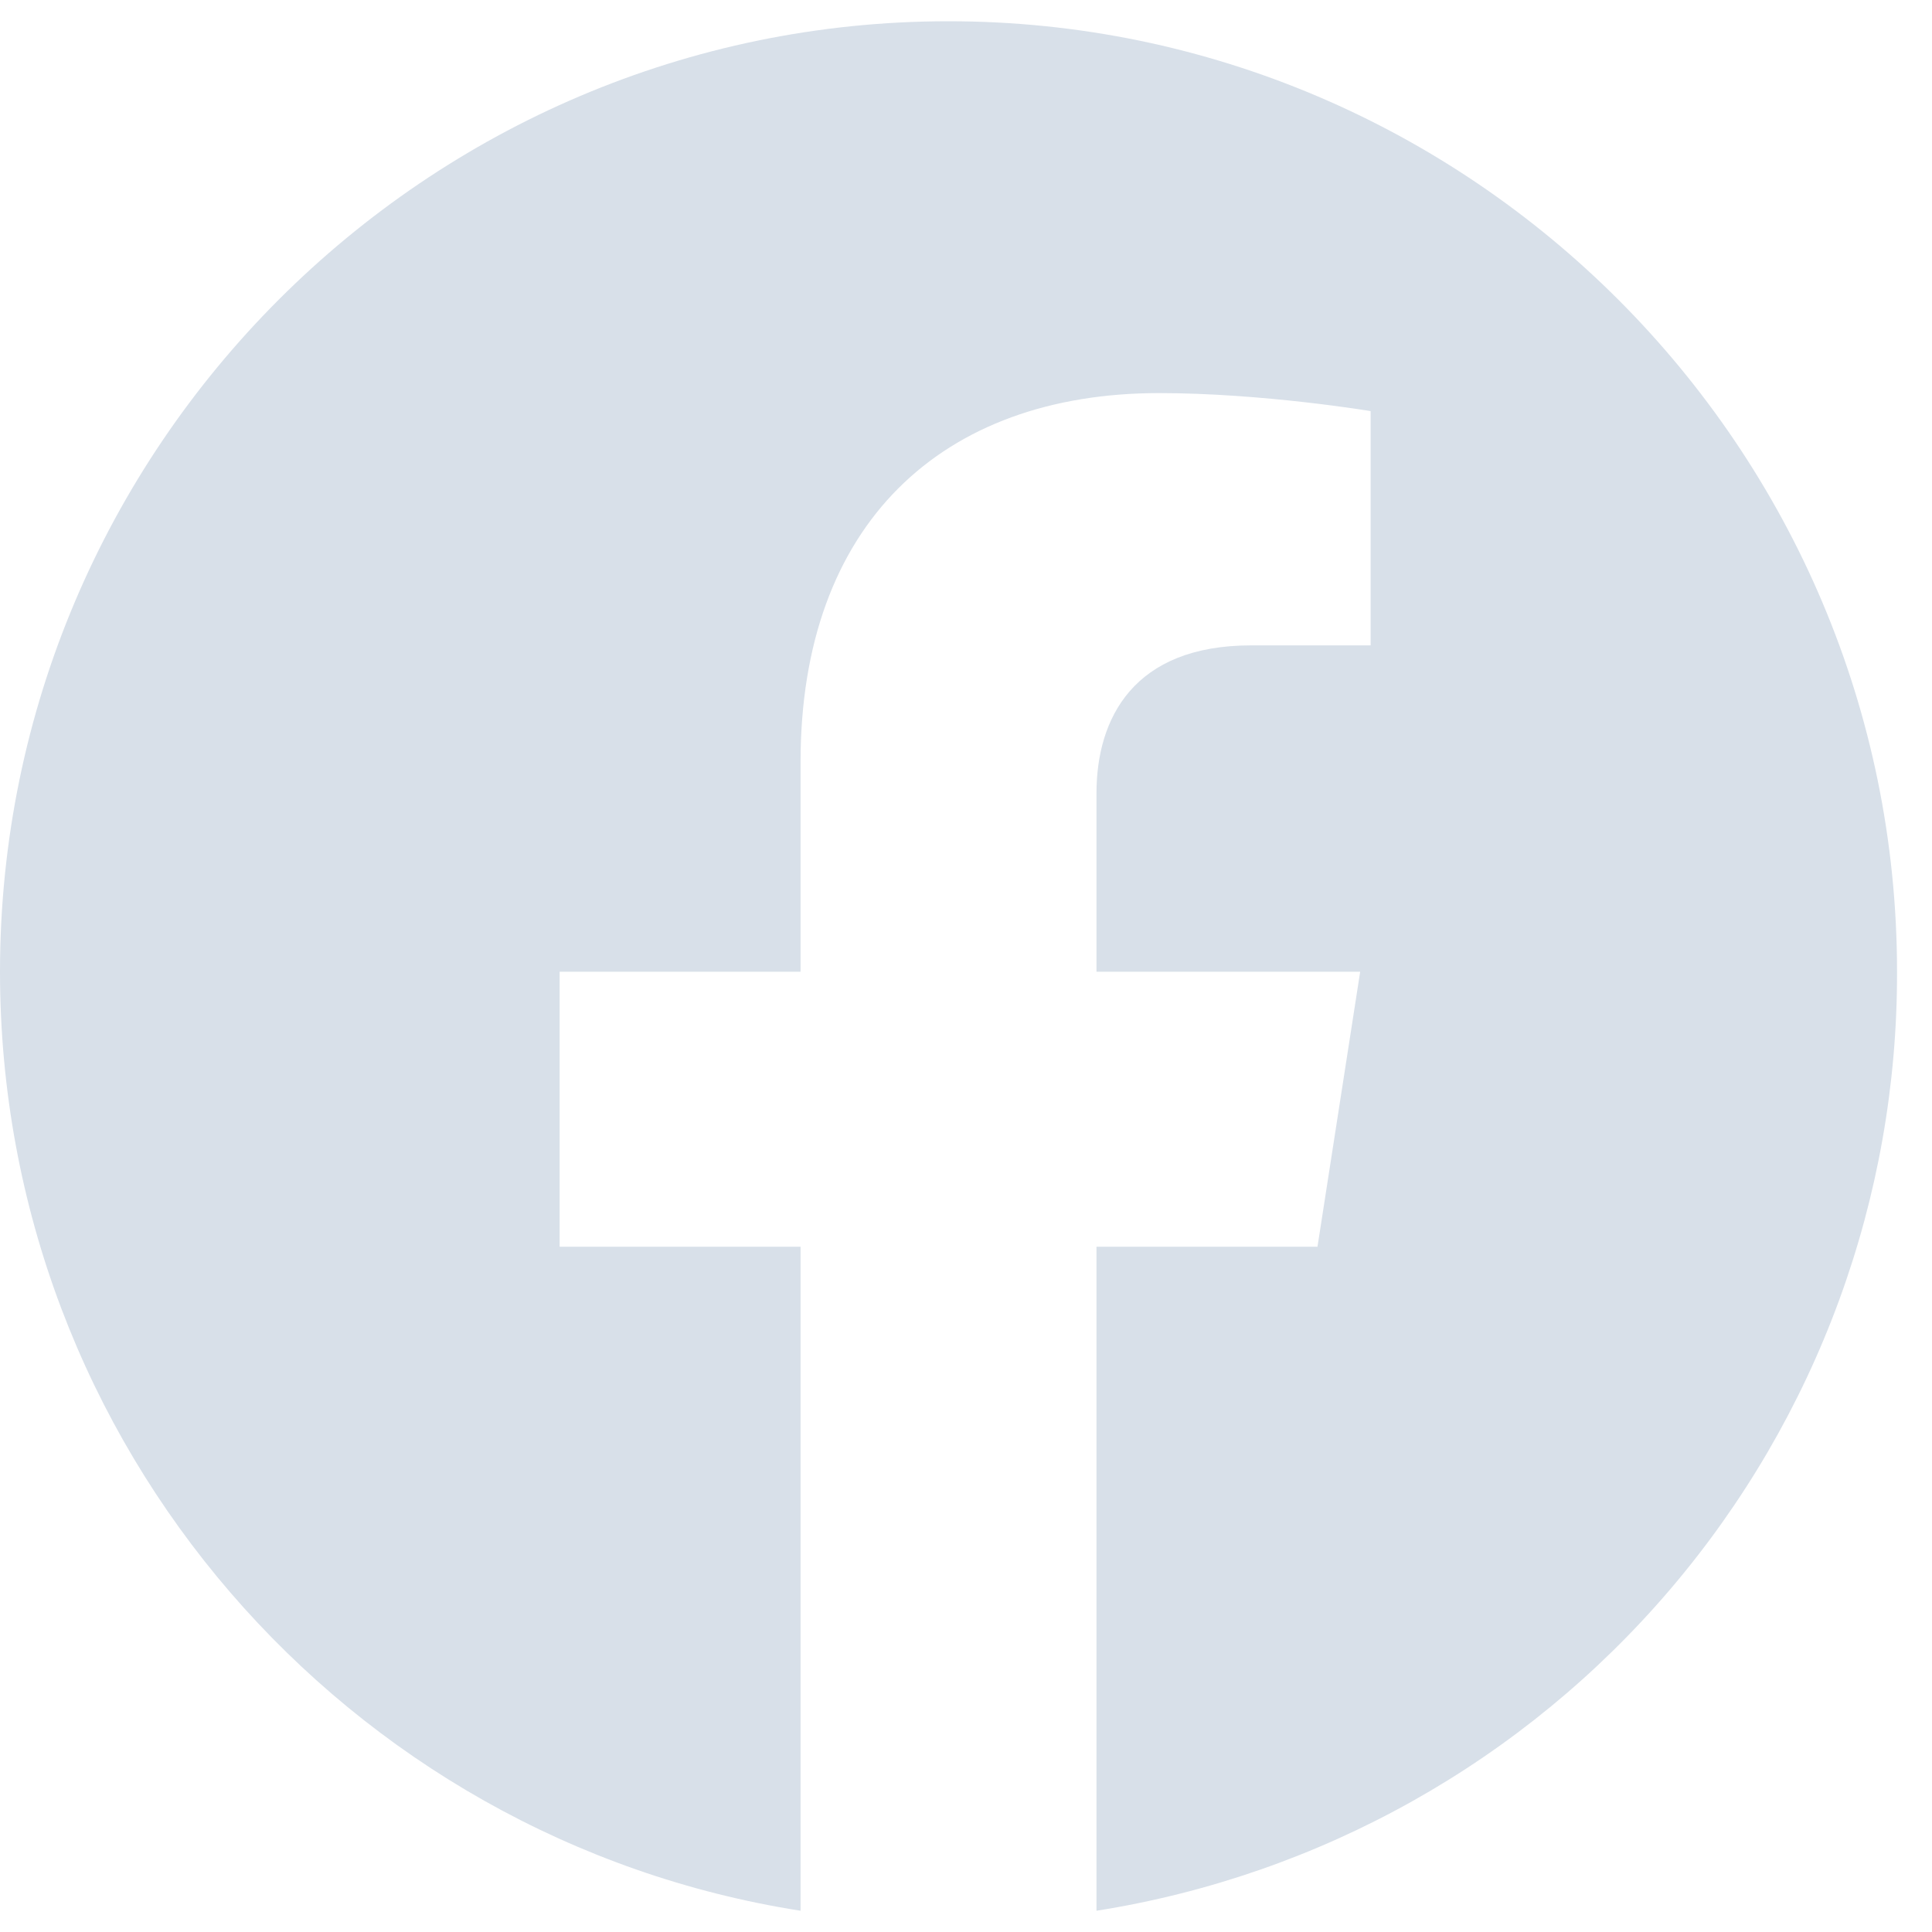
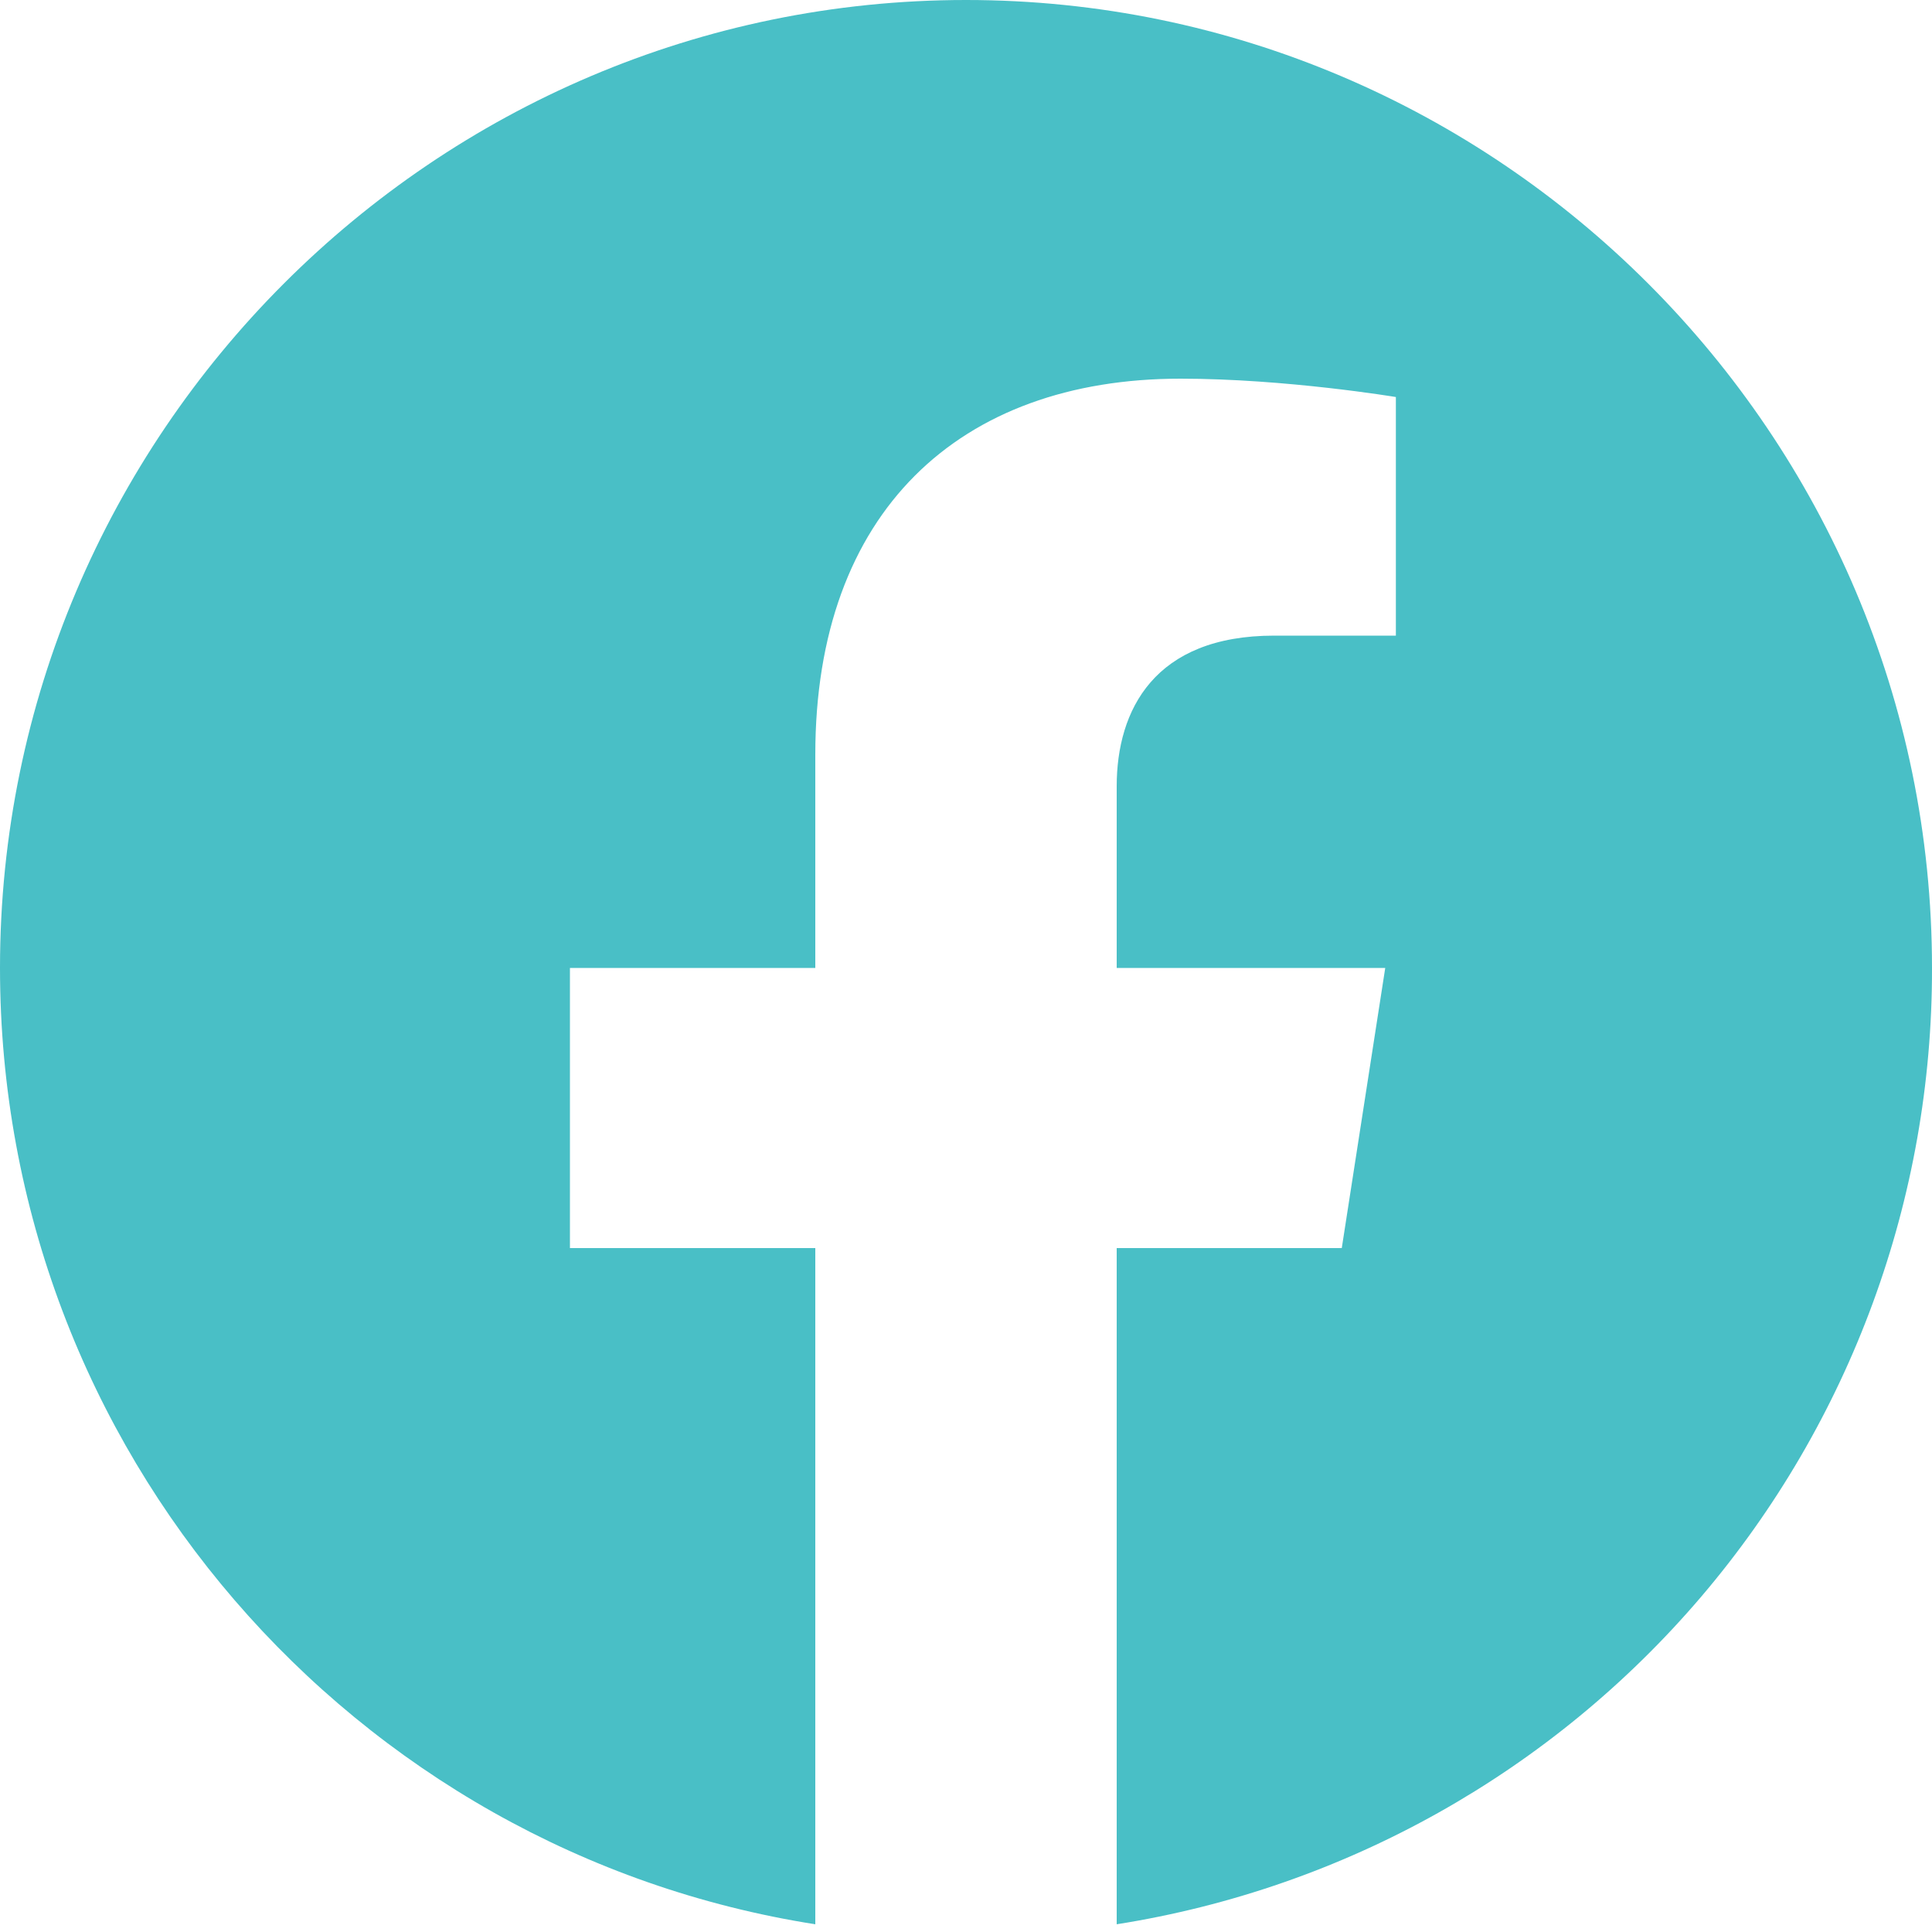
- <svg xmlns="http://www.w3.org/2000/svg" width="41" height="41" viewBox="0 0 41 41" fill="none">
-   <path d="M20.129 0.451C9.058 0.451 0 9.489 0 20.621C0 30.685 7.367 39.039 16.989 40.549V26.458H11.876V20.621H16.989V16.172C16.989 11.12 19.988 8.342 24.598 8.342C26.792 8.342 29.087 8.724 29.087 8.724V13.696H26.55C24.054 13.696 23.269 15.246 23.269 16.836V20.621H28.865L27.959 26.458H23.269V40.549C28.013 39.799 32.332 37.379 35.447 33.725C38.563 30.07 40.269 25.423 40.258 20.621C40.258 9.489 31.2 0.451 20.129 0.451Z" fill="#D8E0E9" />
+ <svg xmlns="http://www.w3.org/2000/svg" width="30" height="30" viewBox="0 0 30 30" fill="none">
+   <path d="M15 0C6.75 0 0 6.735 0 15.03C0 22.53 5.49 28.755 12.66 29.88V19.38H8.85V15.03H12.66V11.715C12.66 7.95 14.895 5.88 18.33 5.88C19.965 5.88 21.675 6.165 21.675 6.165V9.87H19.785C17.925 9.87 17.34 11.025 17.34 12.21V15.03H21.51L20.835 19.38H17.34V29.88C20.875 29.322 24.093 27.518 26.415 24.795C28.736 22.072 30.008 18.608 30 15.03C30 6.735 23.25 0 15 0Z" fill="#49bfc6" />
</svg>
